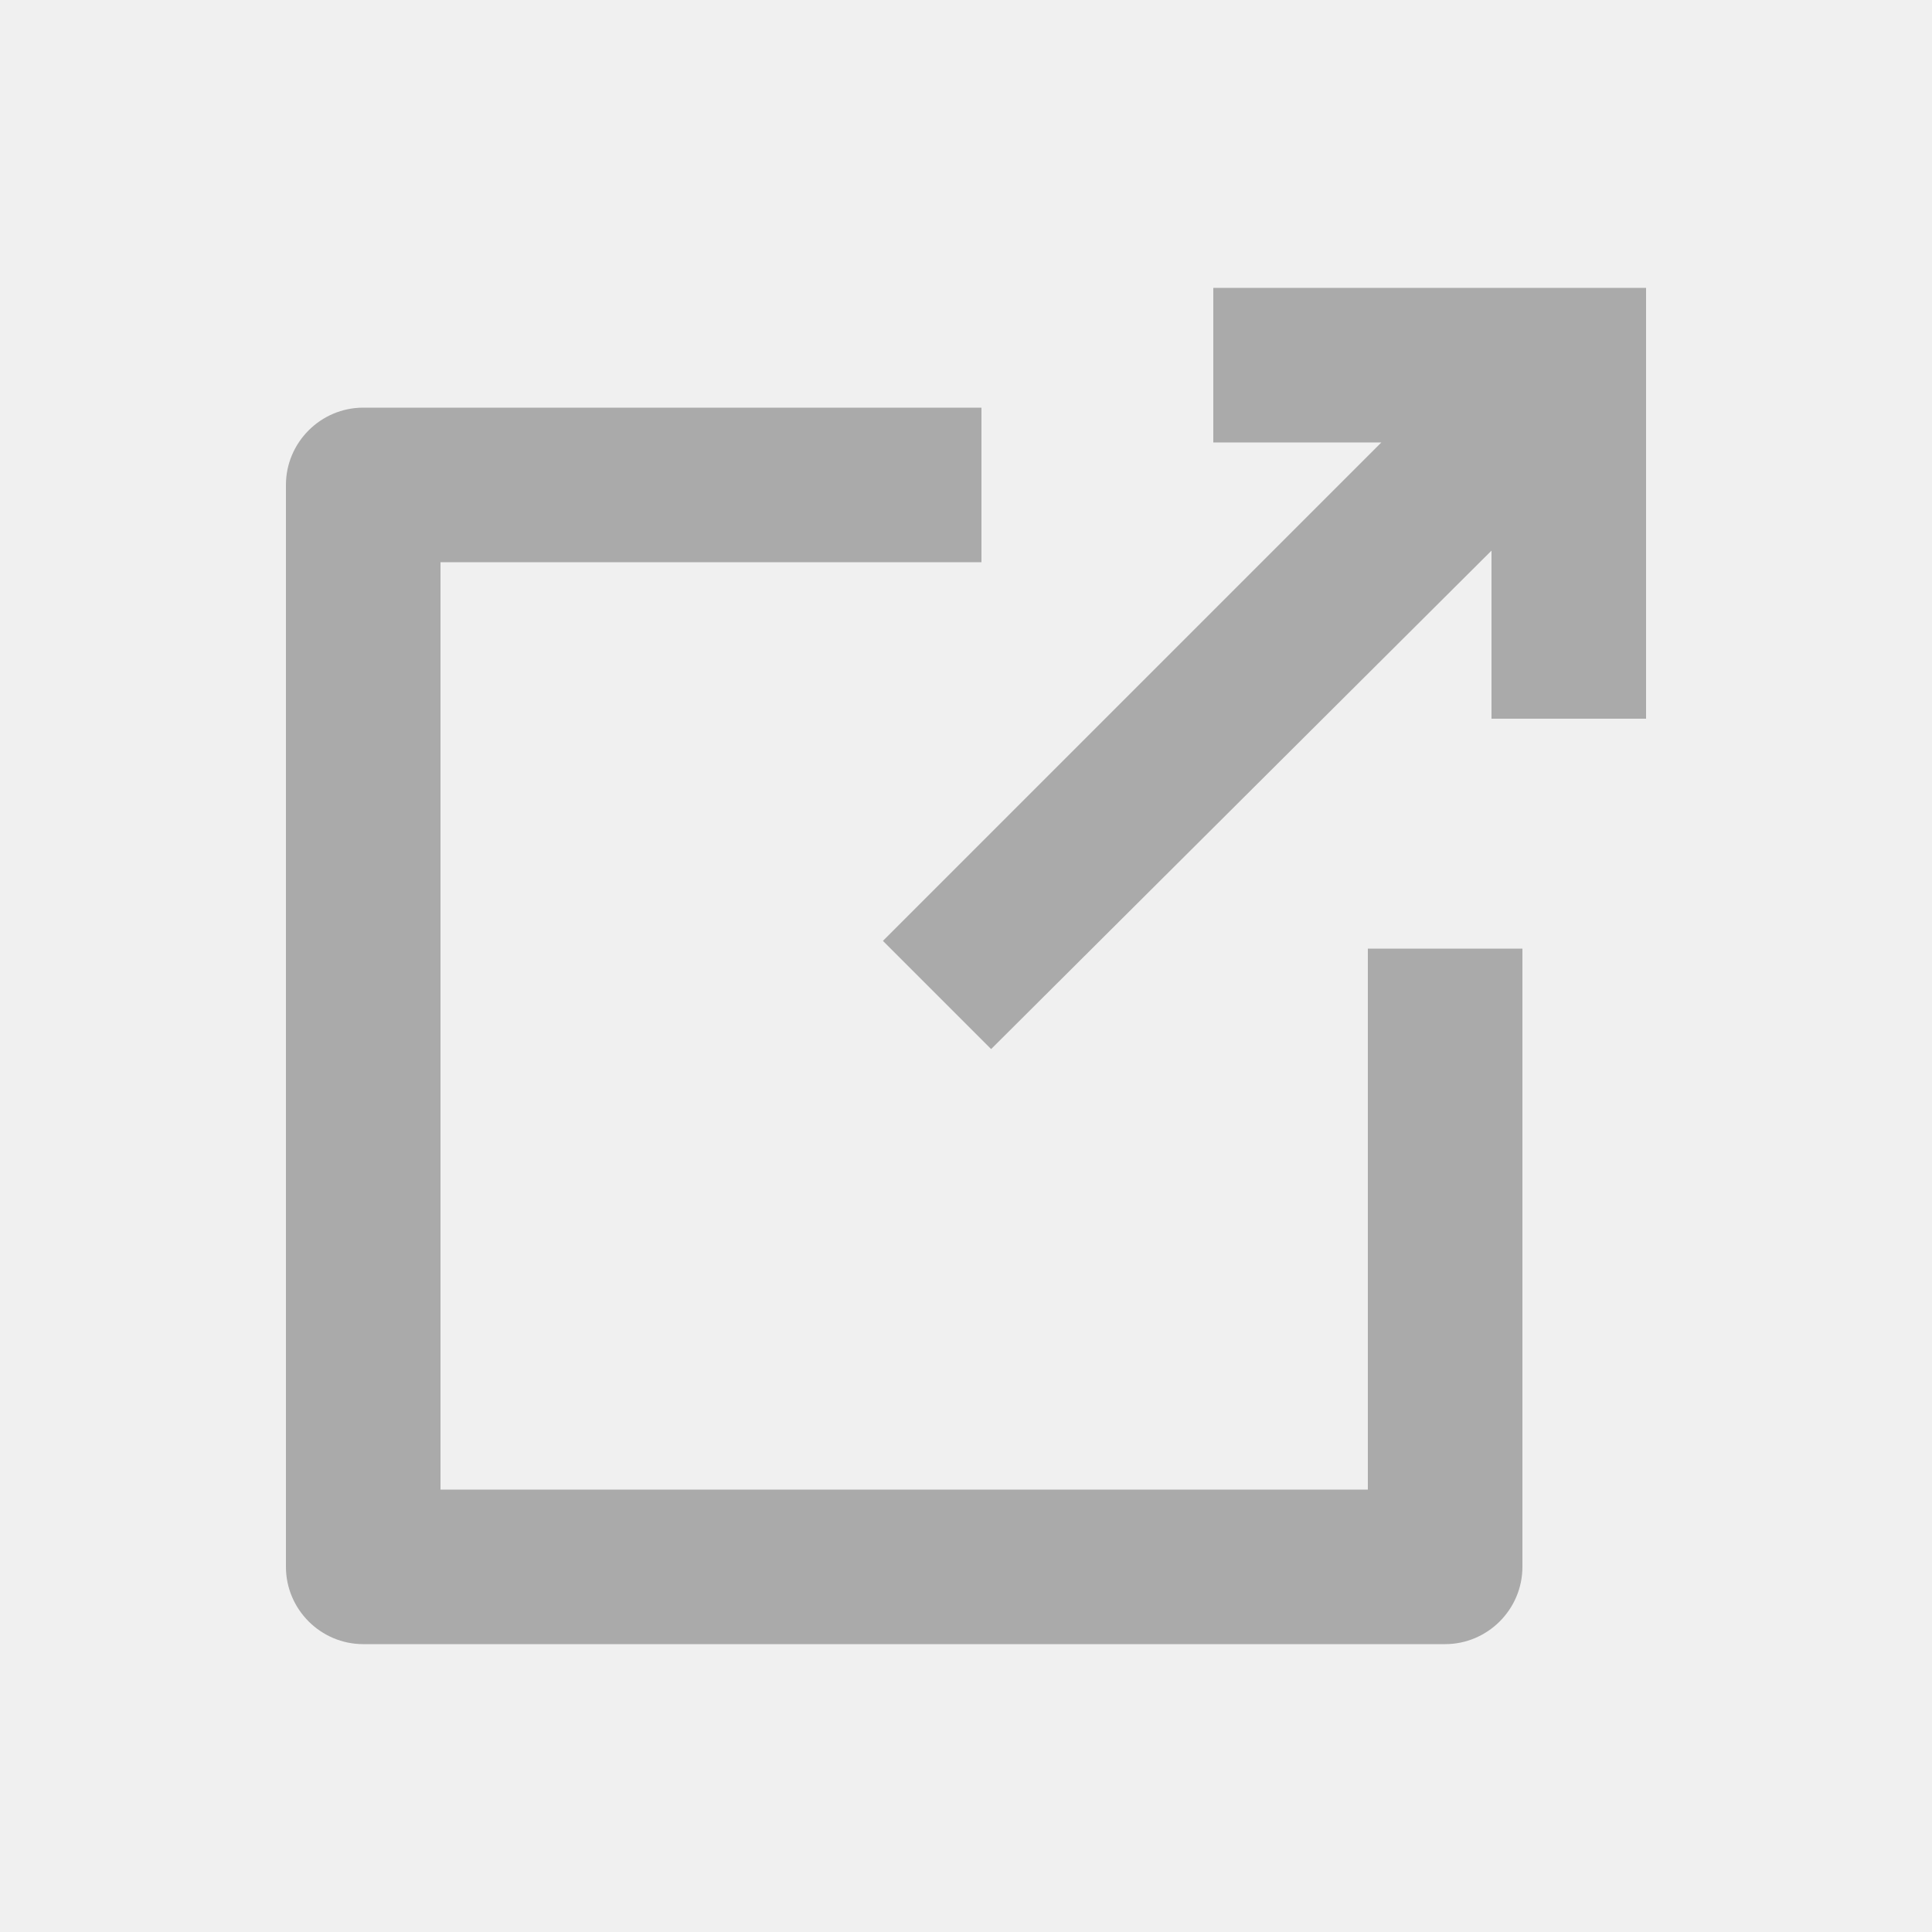
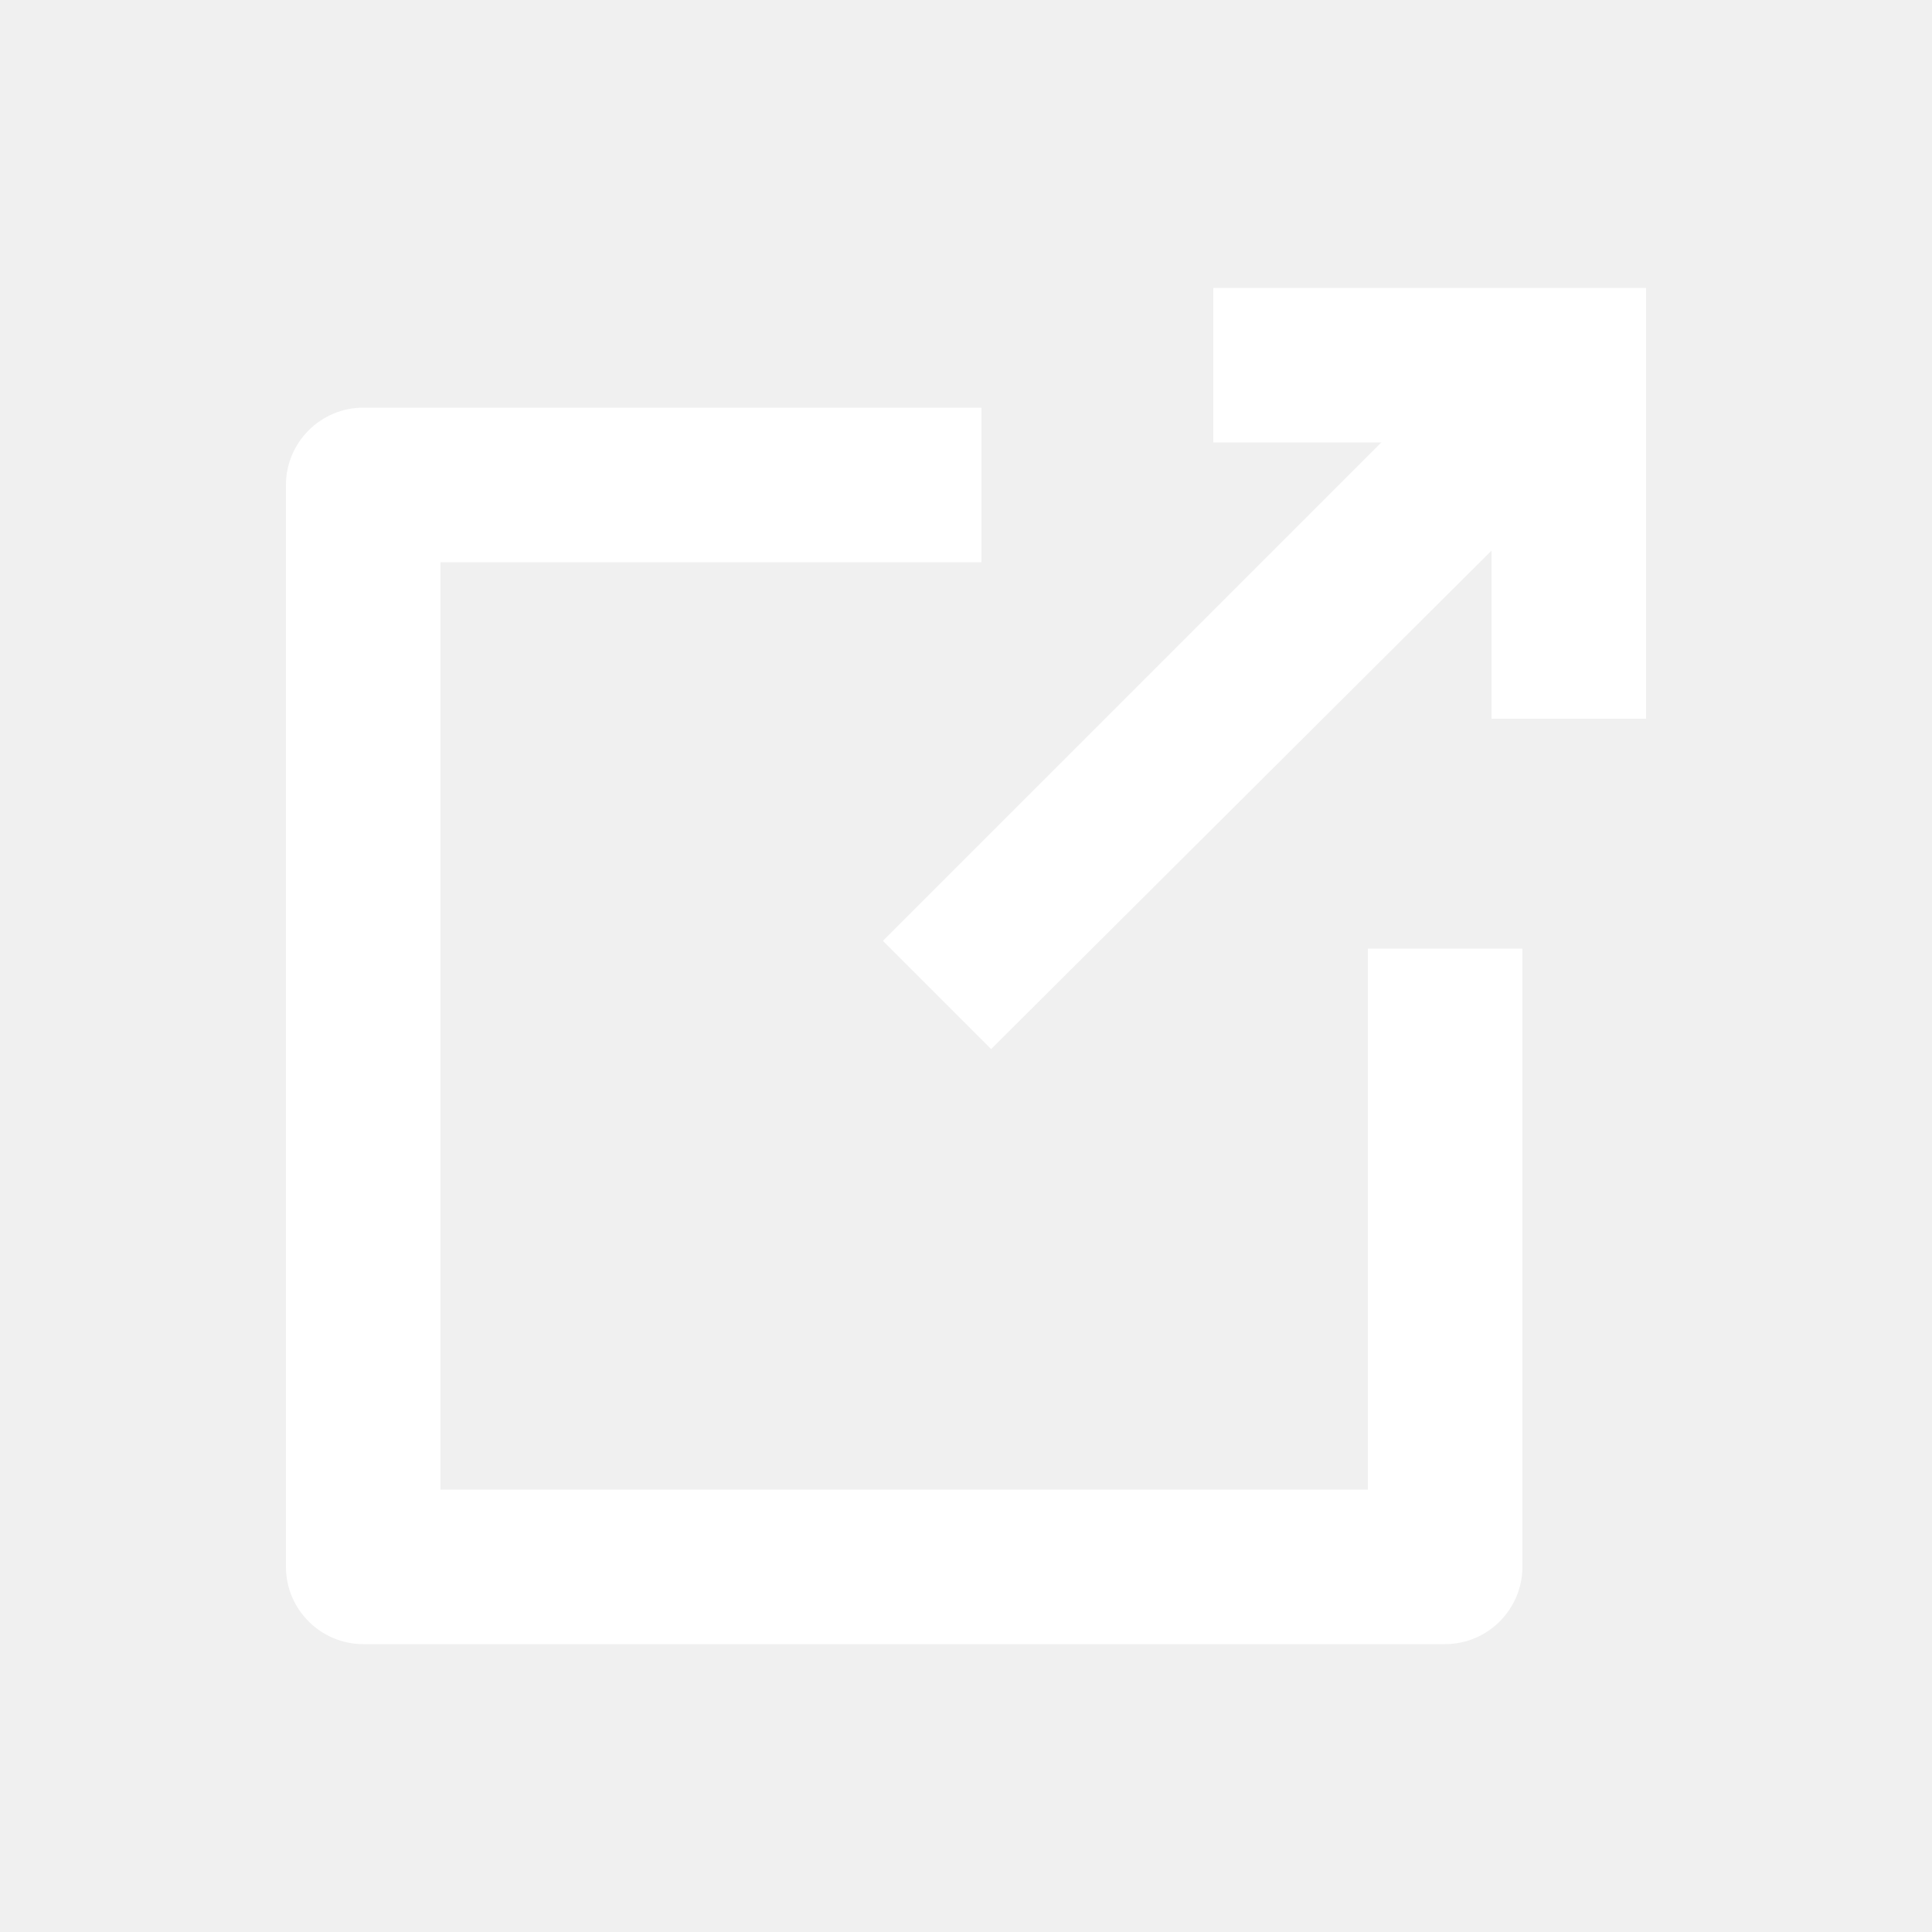
<svg xmlns="http://www.w3.org/2000/svg" aria-hidden="true" x="0px" y="0px" viewBox="0 0 100 100" width="16" height="16">
-   <path fill="#aaa" d="M18.8,85.1h56l0,0c2.2,0,4-1.8,4-4v-32h-8v28h-48v-48h28v-8h-32l0,0c-2.2,0-4,1.8-4,4v56C14.8,83.3,16.6,85.1,18.8,85.1z" />
-   <polygon fill="#aaa" points="45.7,48.7 51.3,54.3 77.2,28.5 77.2,37.2 85.2,37.2 85.2,14.9 62.8,14.9 62.8,22.9 71.5,22.9" />
+   <path fill="#fff" d="M18.8,85.1h56l0,0c2.2,0,4-1.8,4-4v-32h-8v28h-48v-48h28v-8h-32l0,0c-2.2,0-4,1.8-4,4v56C14.8,83.3,16.6,85.1,18.8,85.1z" />
+   <polygon fill="#fff" points="45.7,48.7 51.3,54.3 77.2,28.5 77.2,37.2 85.2,37.2 85.2,14.9 62.8,14.9 62.8,22.9 71.5,22.9" />
</svg>
